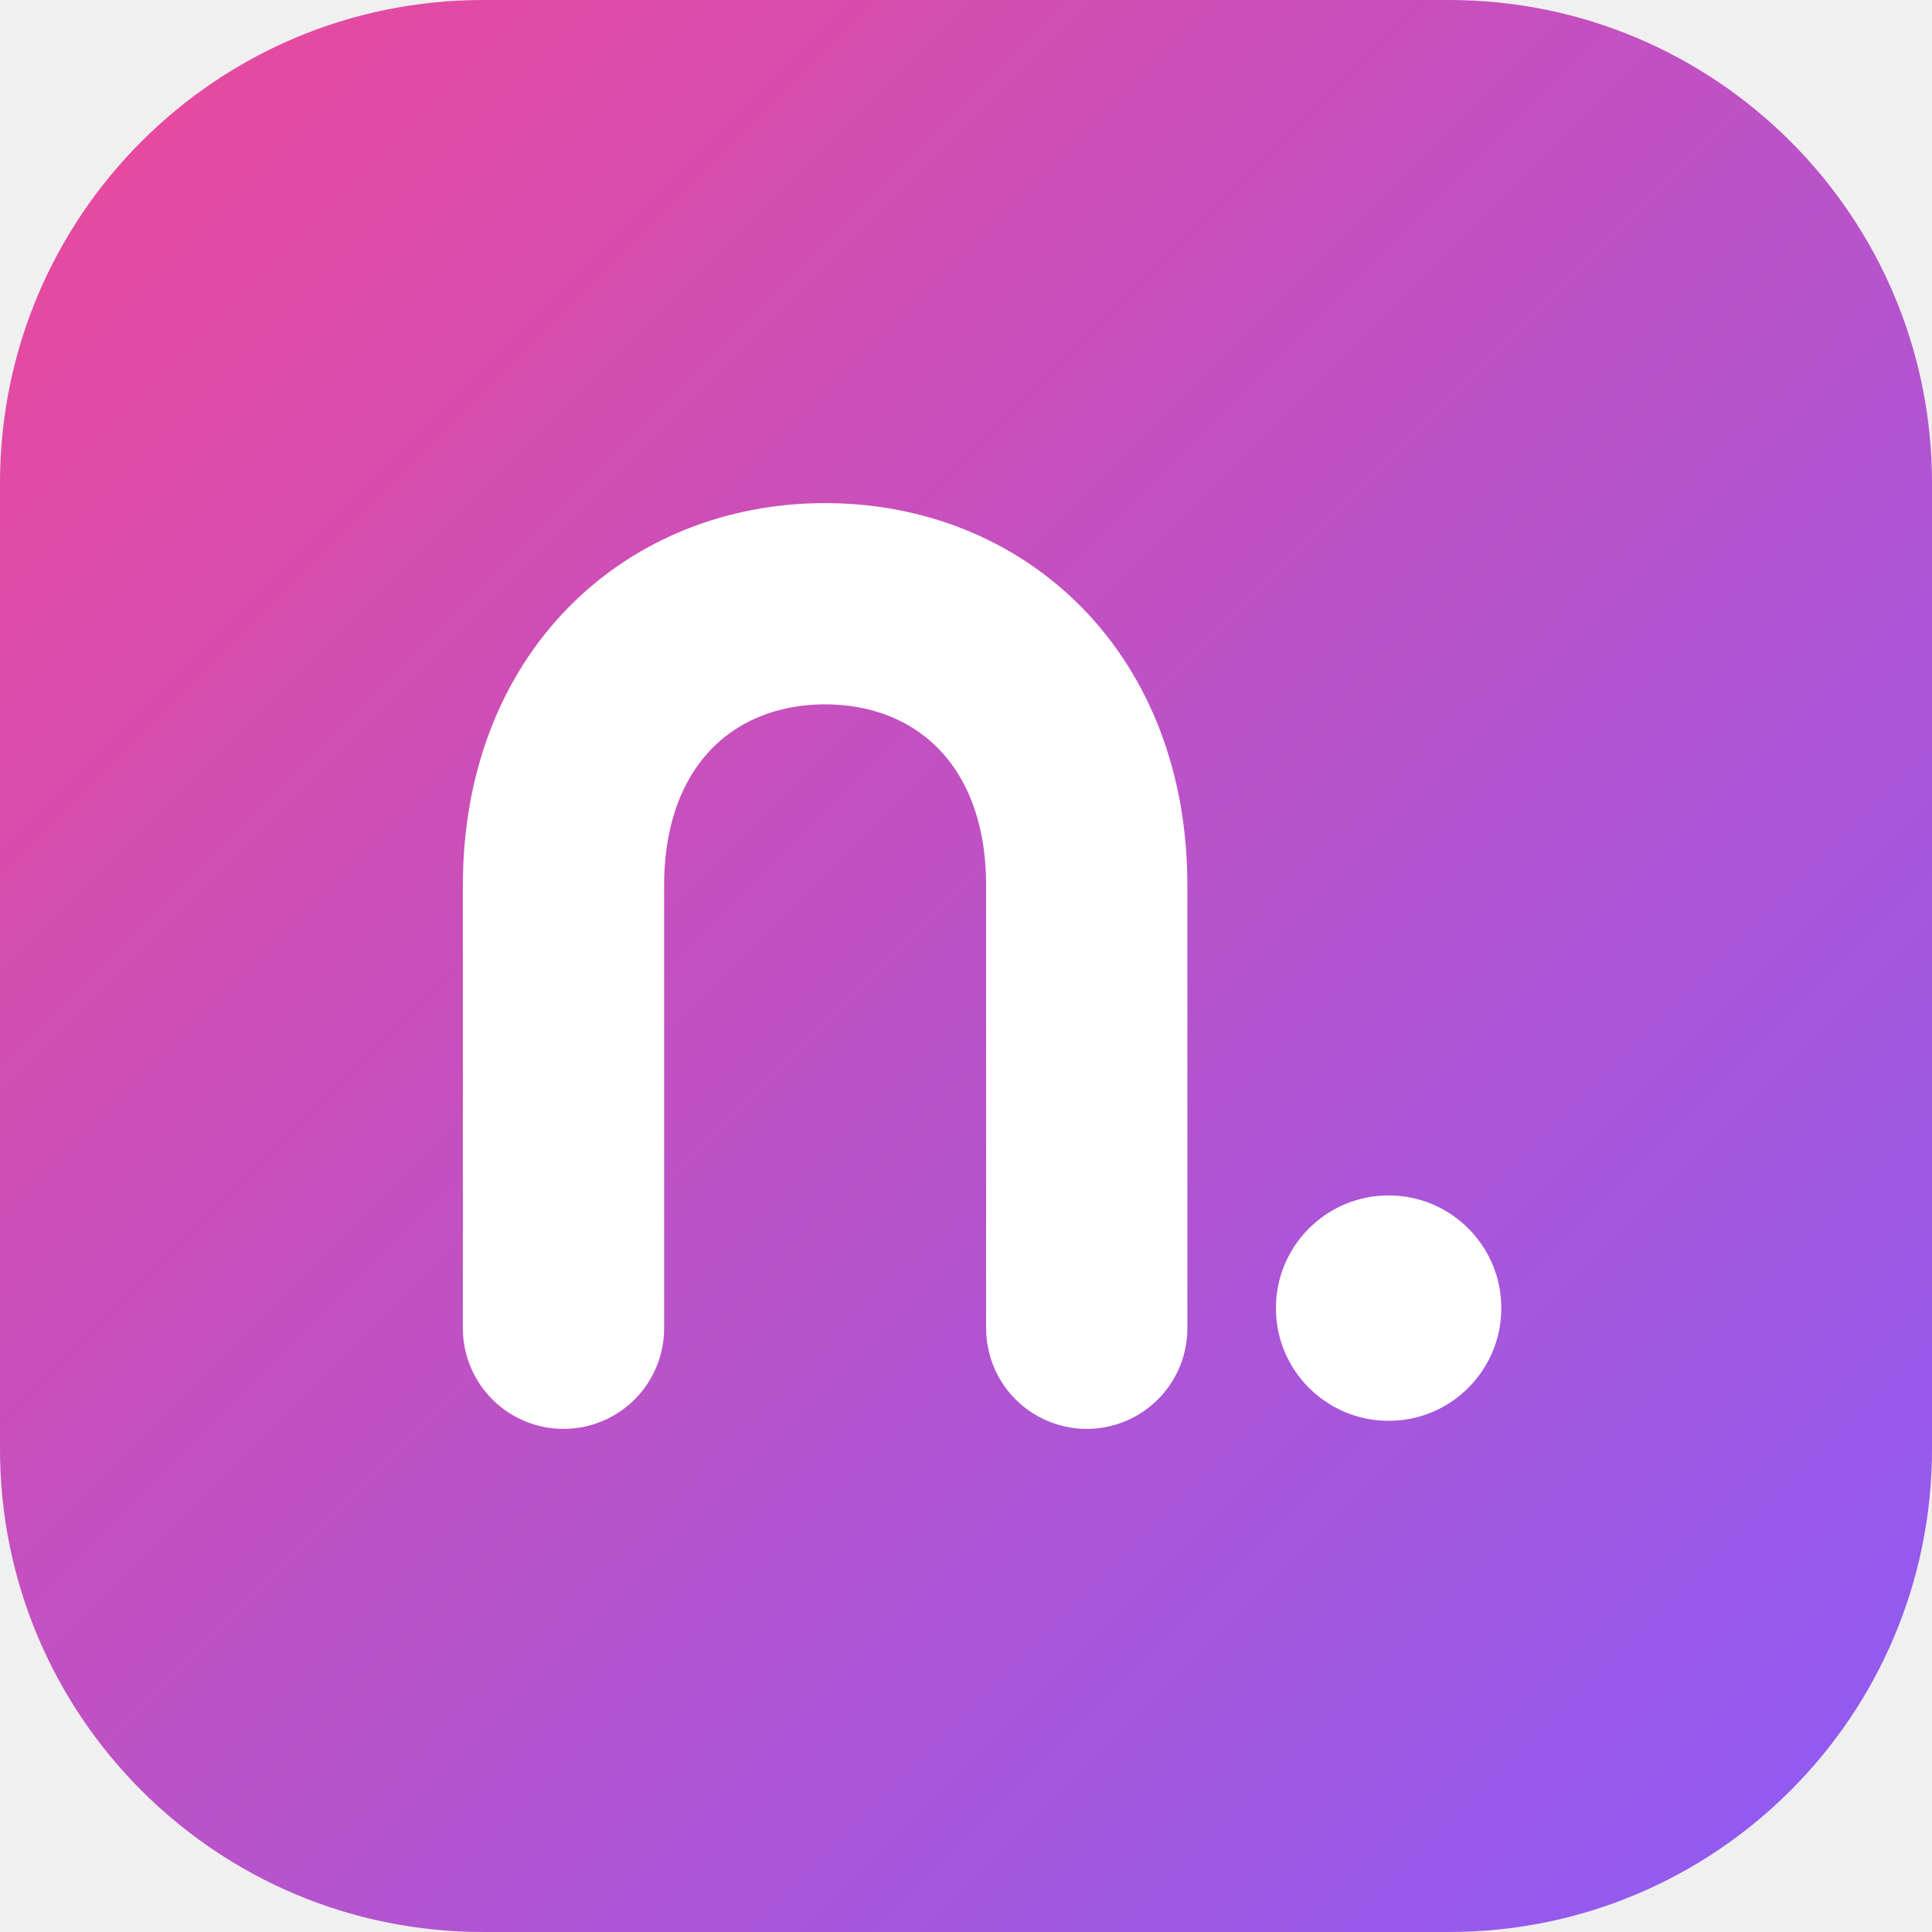
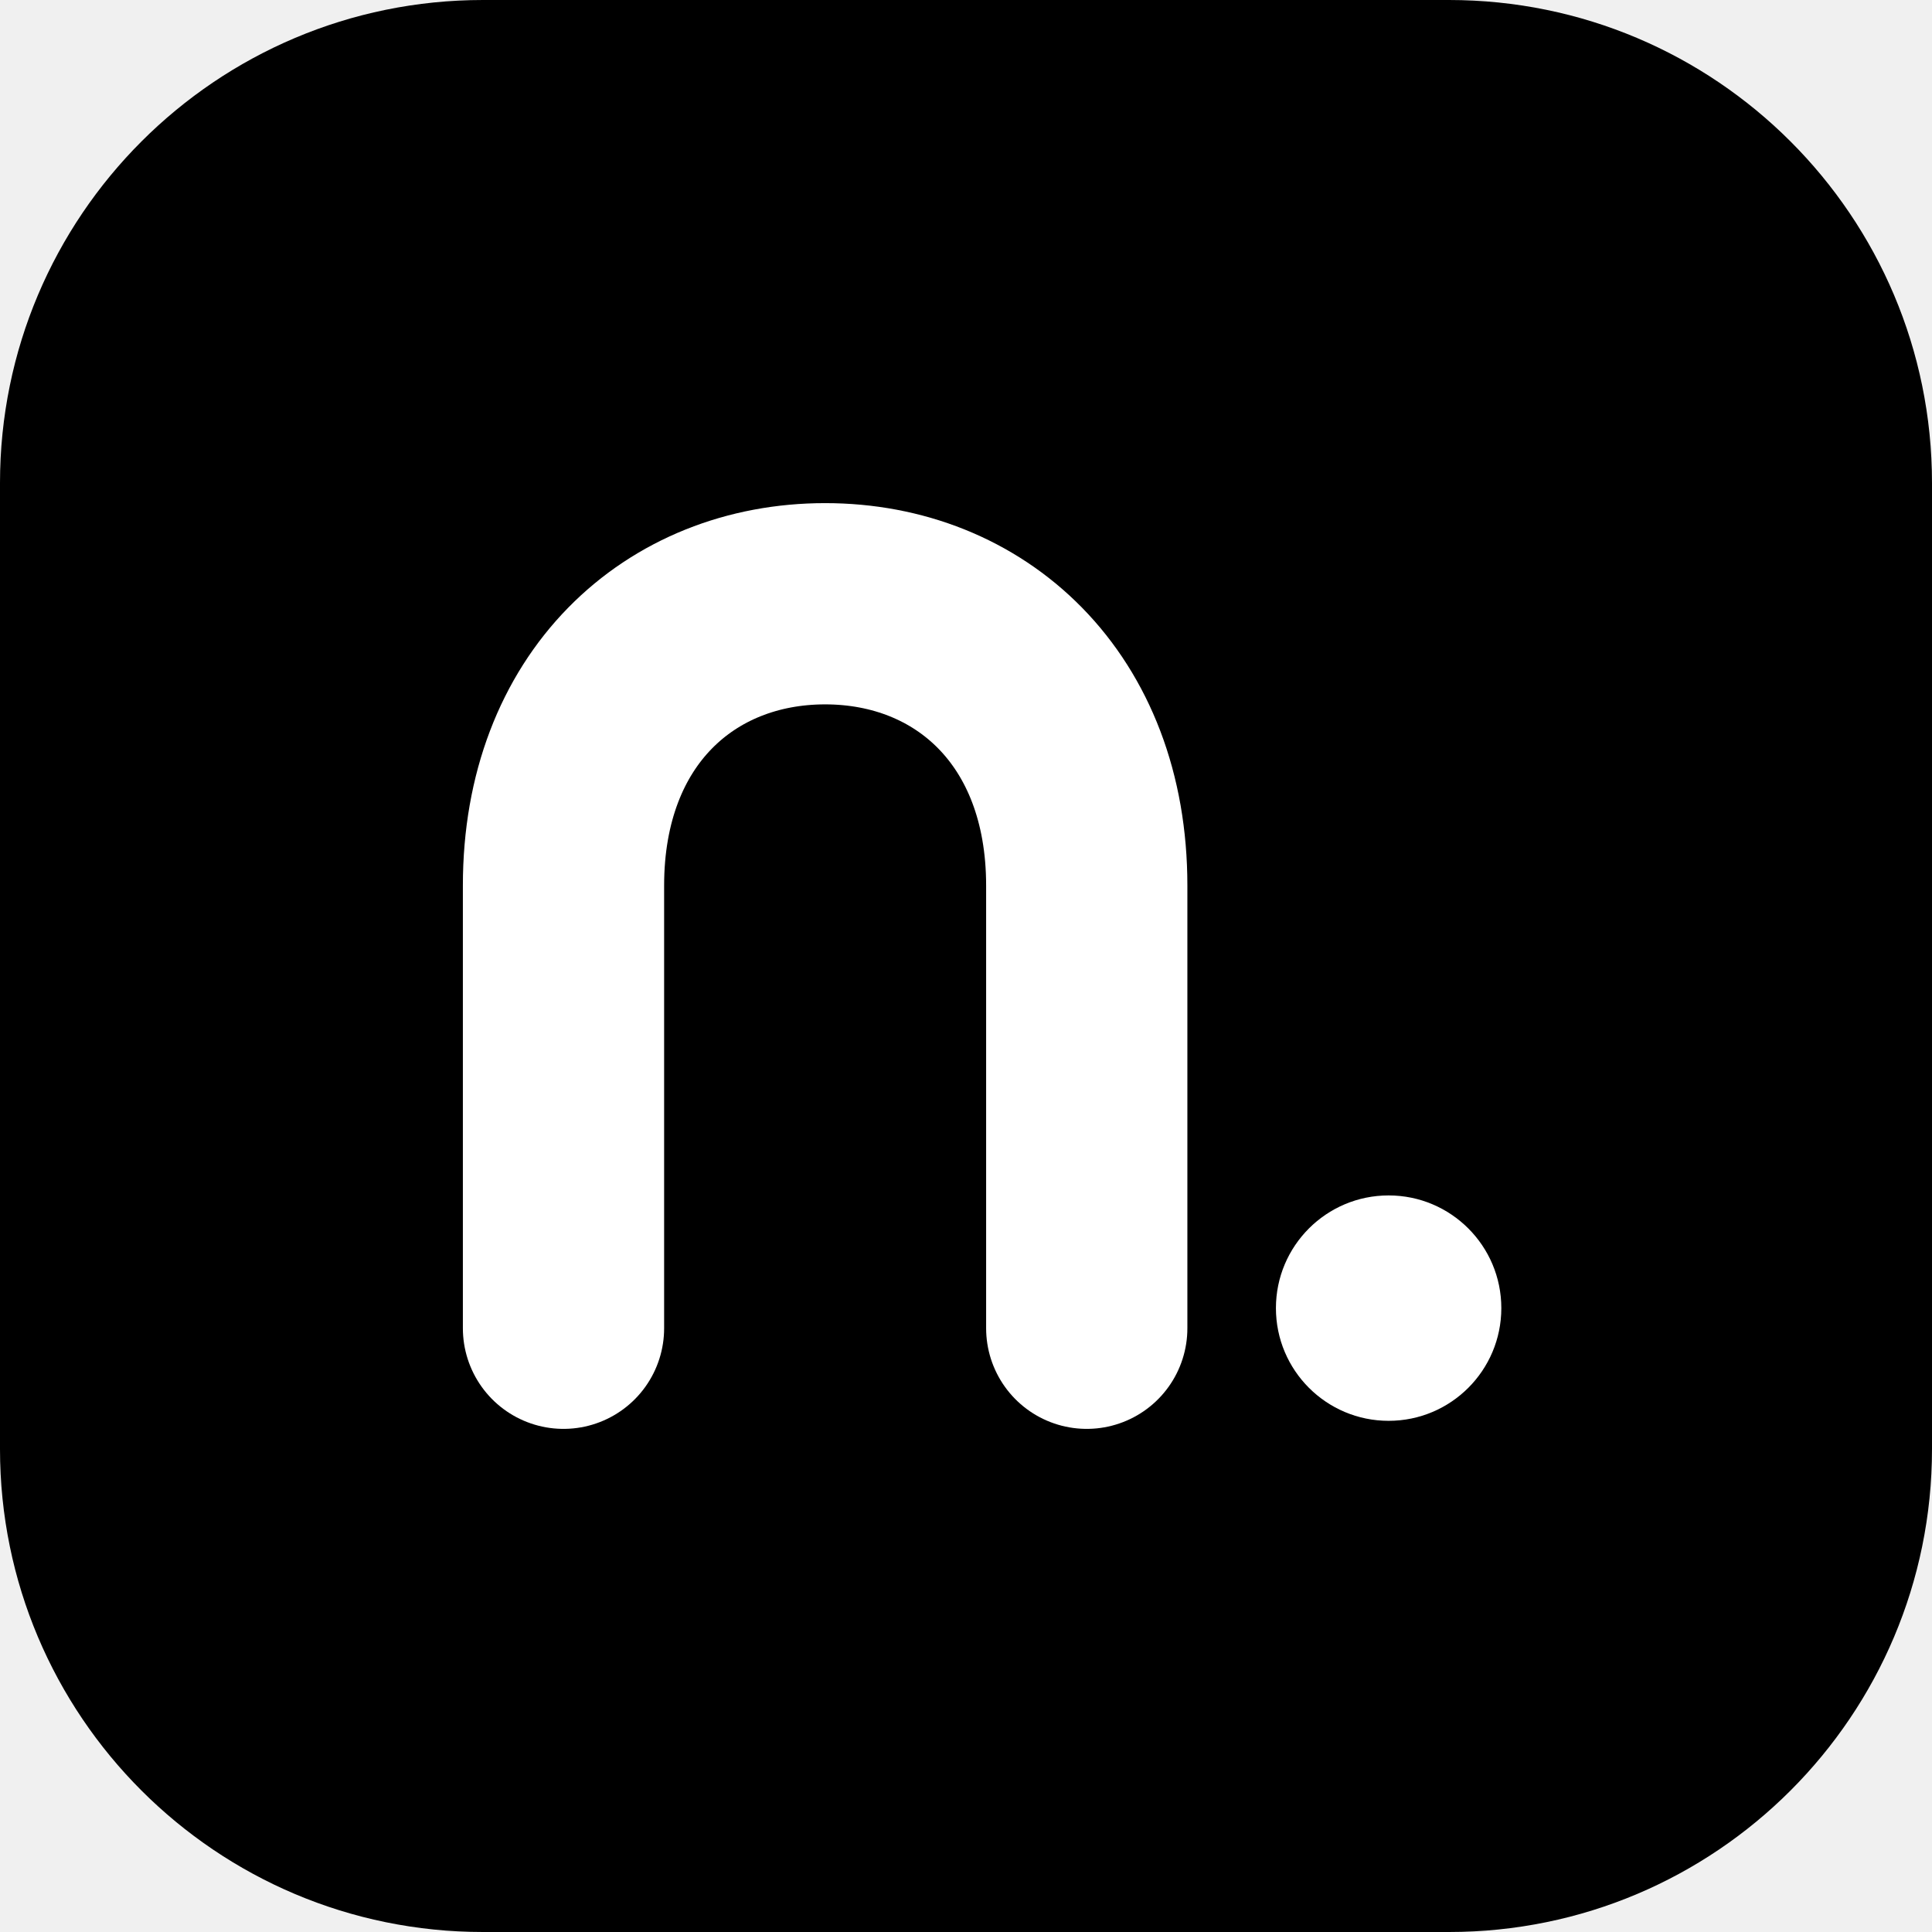
<svg xmlns="http://www.w3.org/2000/svg" viewBox="0 0 48 48">
-   <defs>
-     <linearGradient id="g" x1="0" y1="0" x2="48" y2="48" gradientUnits="userSpaceOnUse">
-       <stop stop-color="#ec4899" />
-       <stop offset="1" stop-color="#8b5cf6" />
-     </linearGradient>
-   </defs>
-   <rect width="48" height="48" rx="12" fill="url(#g)" />
+   <style>
+     rect { fill: #000000; }
+     path { stroke: #ffffff; }
+     circle { fill: #ffffff; }
+     @media (prefers-color-scheme: dark) {
+       rect { fill: #ffffff; }
+       path { stroke: #000000; }
+       circle { fill: #000000; }
+     }
+   </style>
+   <rect width="48" height="48" rx="12" fill="#000000" />
  <path d="M14 33V22C14 17.6 16.9 15 20.5 15C24.1 15 27 17.6 27 22V33" fill="none" stroke="#ffffff" stroke-width="5" stroke-linecap="round" />
  <circle cx="34.5" cy="32.5" r="2.8" fill="#ffffff" />
</svg>
